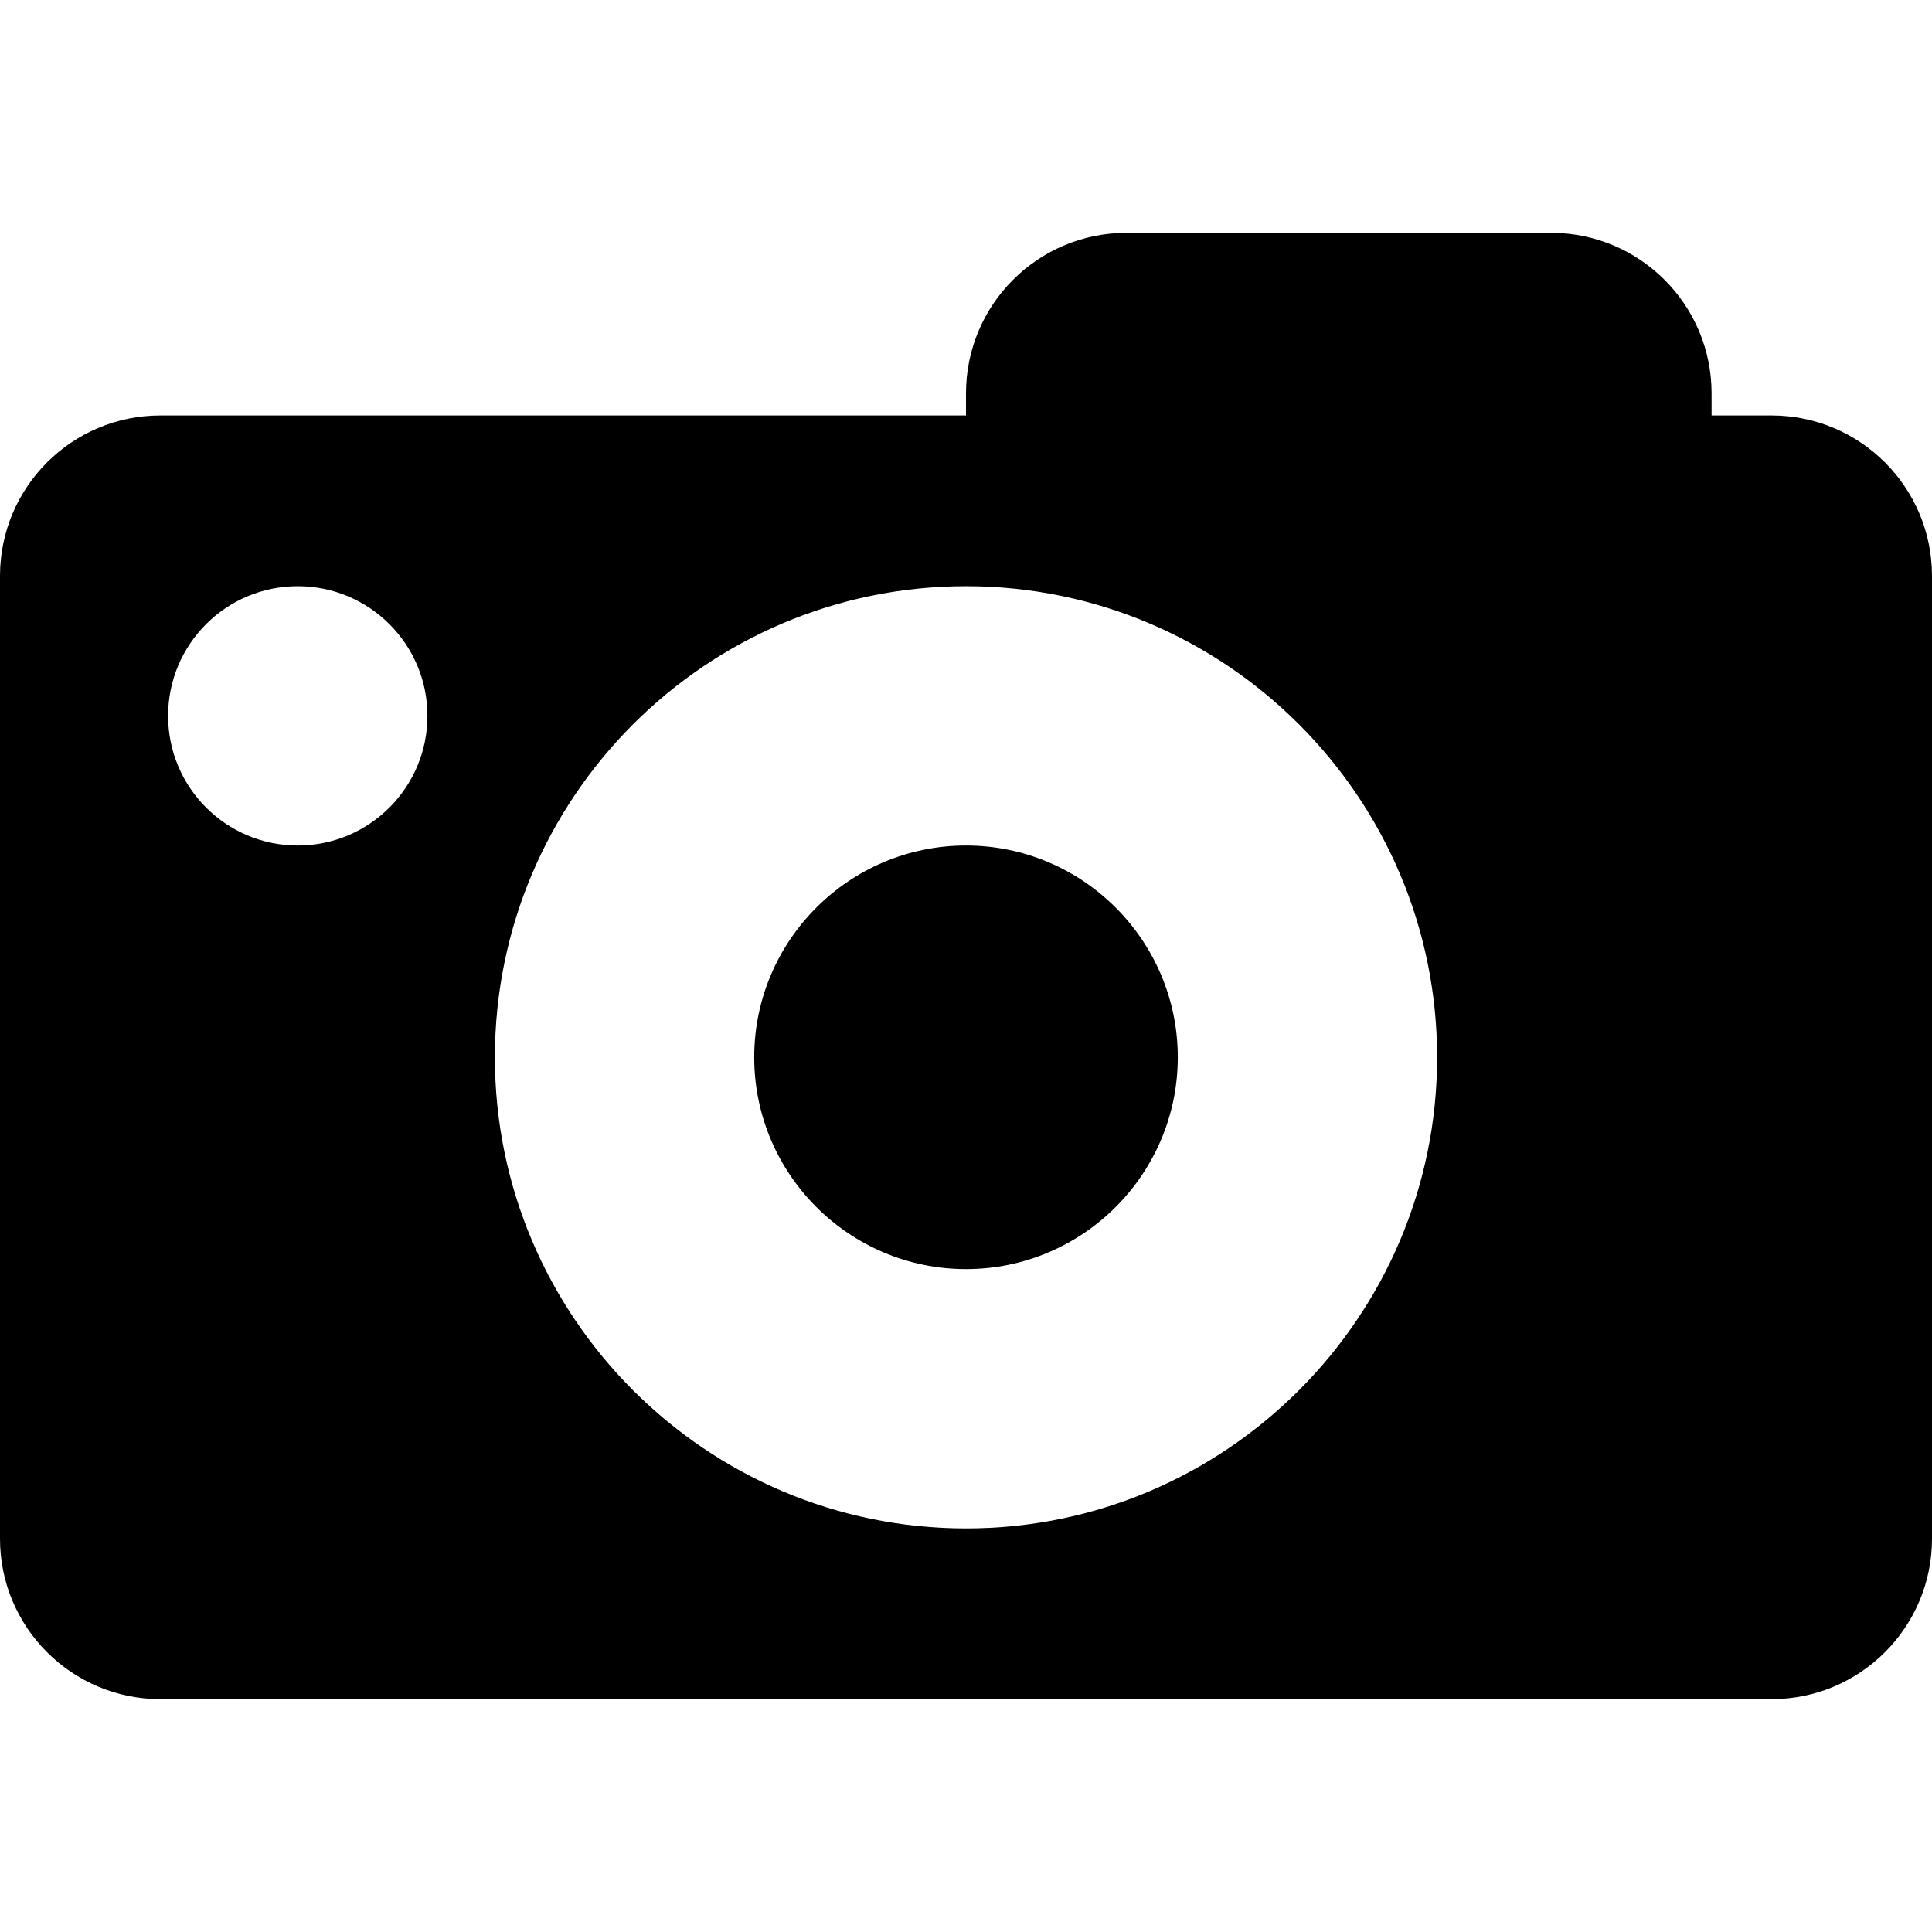
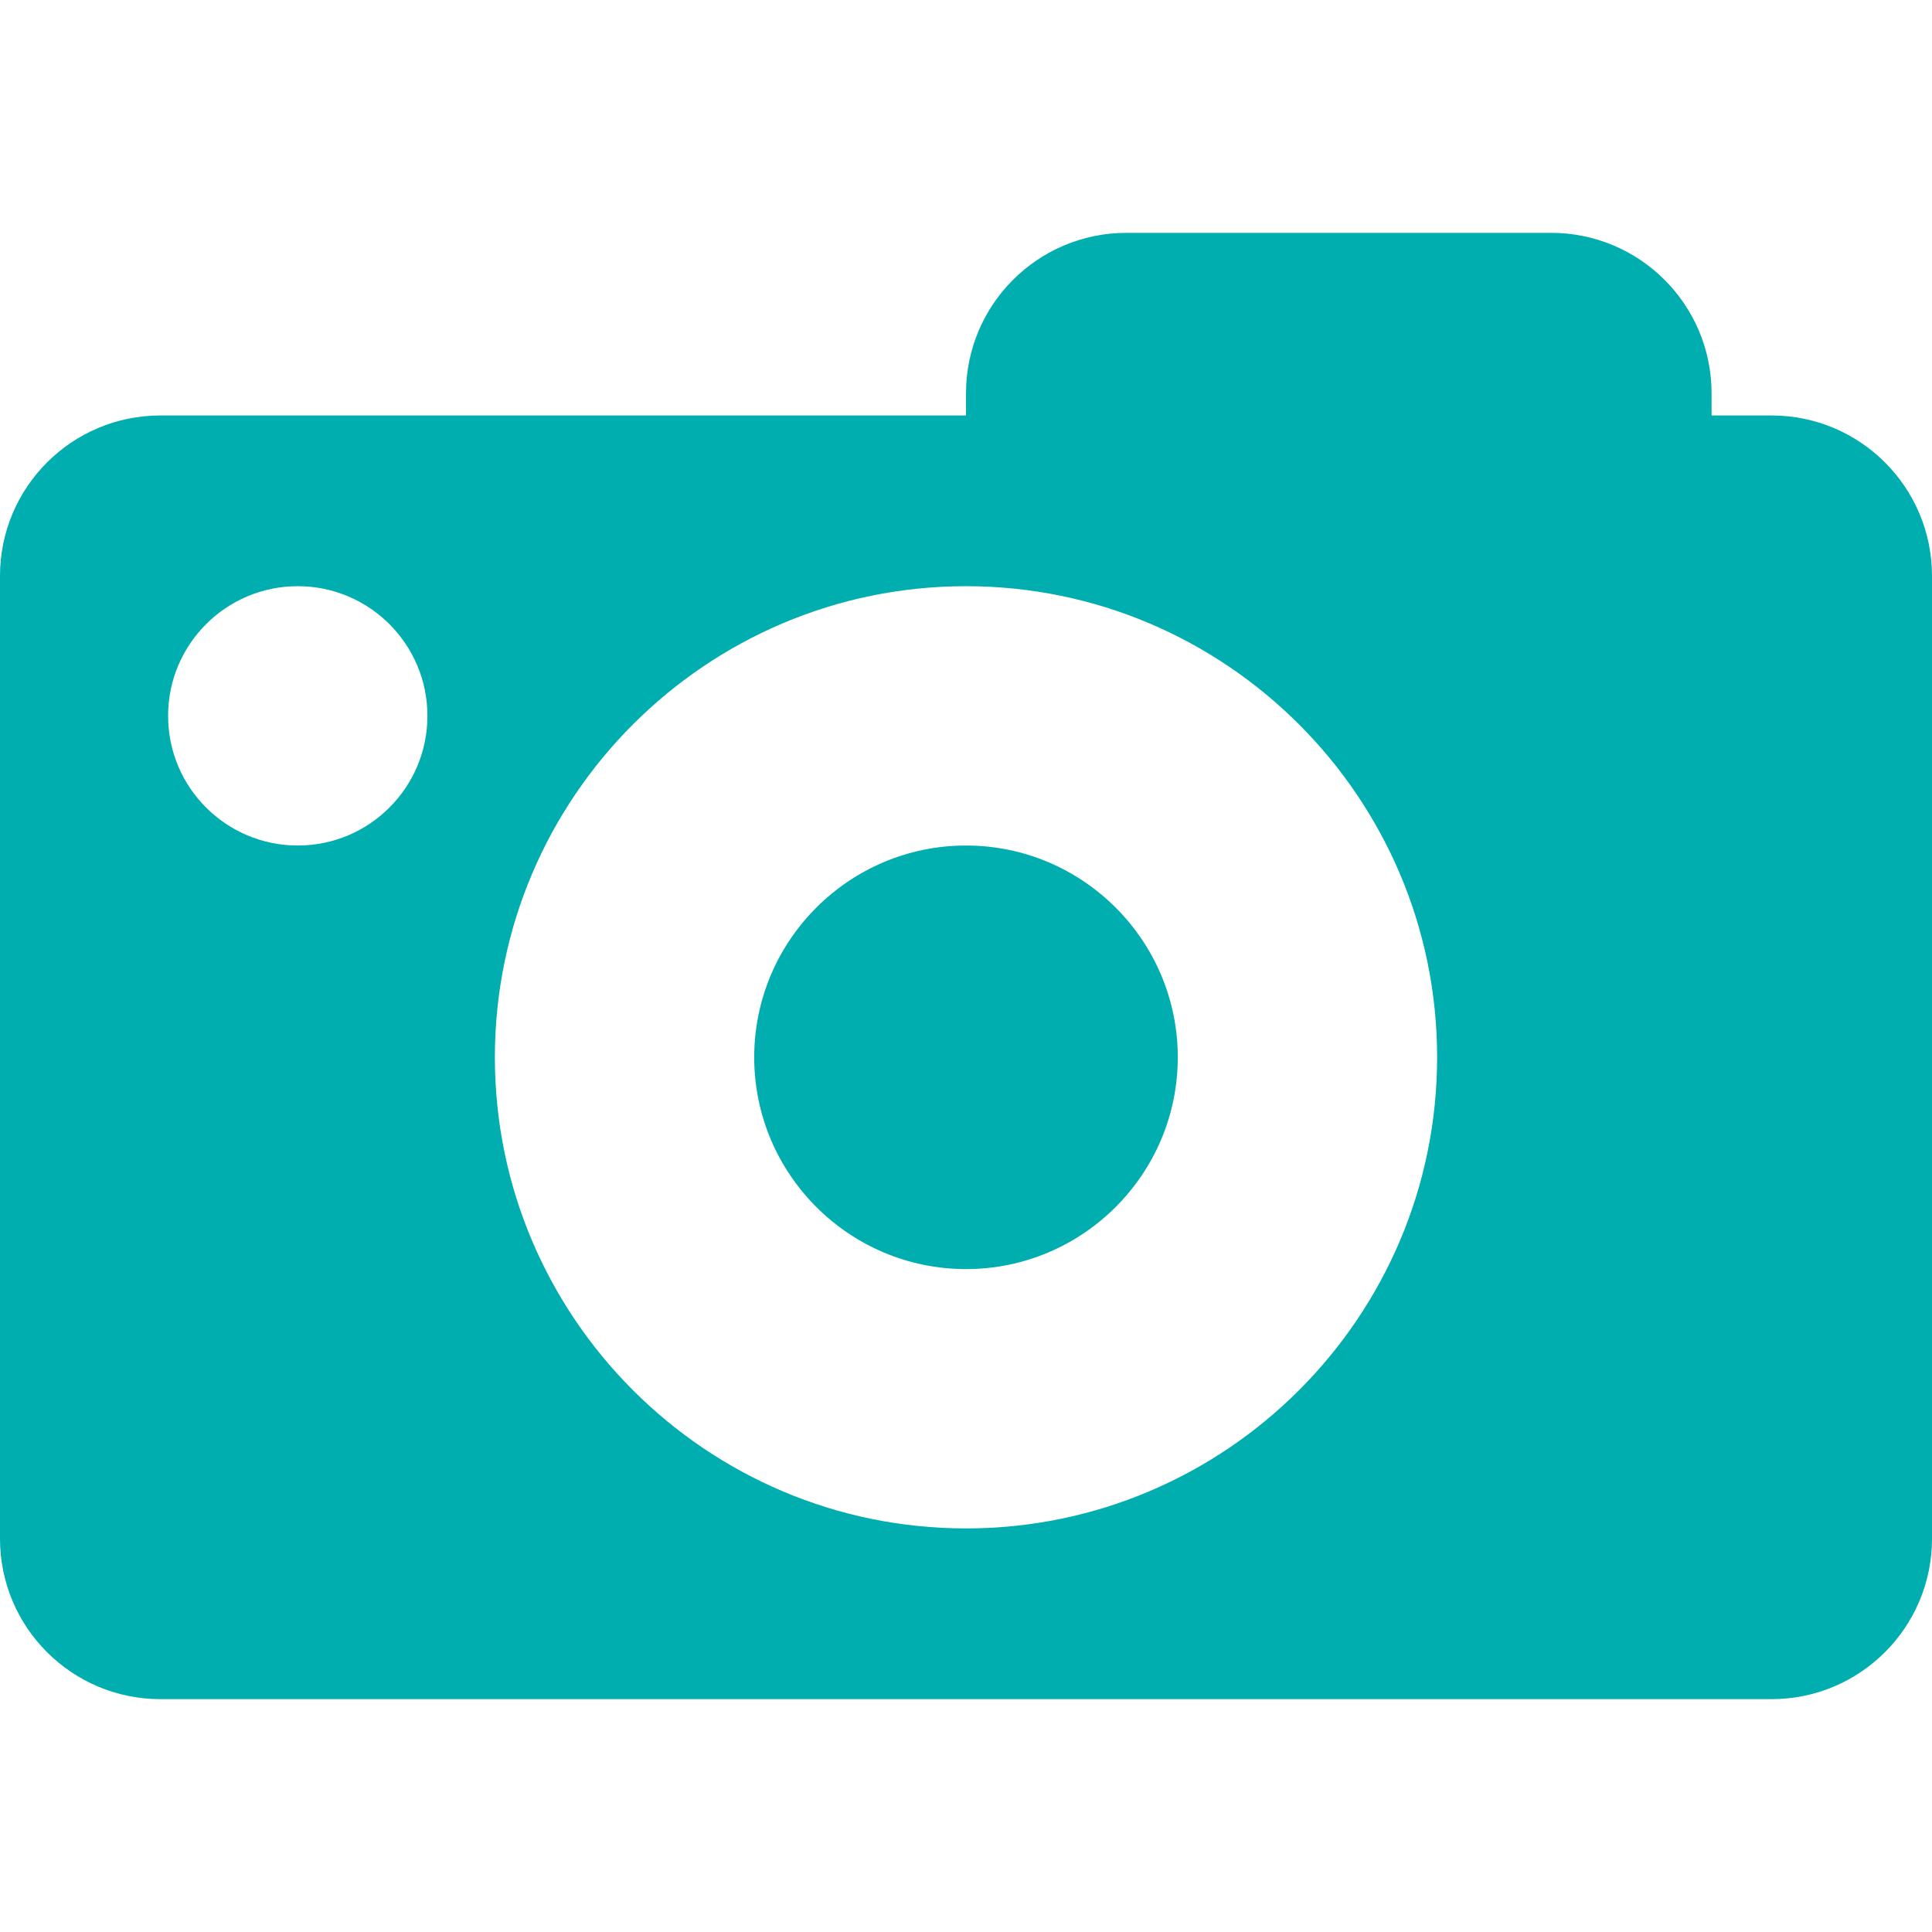
<svg xmlns="http://www.w3.org/2000/svg" version="1.1" id="Capa_1" x="0px" y="0px" viewBox="0 0 298 298" style="enable-background:new 0 0 298 298;" xml:space="preserve">
  <g>
-     <path d="M149,130.417c-18.013,0-32.667,14.654-32.667,32.666c0,18.013,14.654,32.667,32.667,32.667s32.667-14.654,32.667-32.667   C181.667,145.071,167.013,130.417,149,130.417z" />
-     <path d="M273.25,64.083H264v-3.417c0-13.669-11.081-24.75-24.75-24.75h-65.5c-13.669,0-24.75,11.081-24.75,24.75v3.417H24.75   C11.081,64.083,0,75.164,0,88.834v148.5c0,13.669,11.081,24.75,24.75,24.75h248.5c13.669,0,24.75-11.081,24.75-24.75v-148.5   C298,75.164,286.919,64.083,273.25,64.083z M45.928,130.417c-11.046,0-20-8.954-20-20c0-11.046,8.954-20,20-20s20,8.954,20,20   C65.928,121.462,56.974,130.417,45.928,130.417z M149,235.75c-40.068,0-72.667-32.599-72.667-72.667S108.932,90.417,149,90.417   s72.667,32.598,72.667,72.666S189.068,235.75,149,235.75z" />
+     <path d="M149,130.417c-18.013,0-32.667,14.654-32.667,32.666c0,18.013,14.654,32.667,32.667,32.667s32.667-14.654,32.667-32.667   C181.667,145.071,167.013,130.417,149,130.417z" fill="#00aeaf" />
+     <path d="M273.25,64.083H264v-3.417c0-13.669-11.081-24.75-24.75-24.75h-65.5c-13.669,0-24.75,11.081-24.75,24.75v3.417H24.75   C11.081,64.083,0,75.164,0,88.834v148.5c0,13.669,11.081,24.75,24.75,24.75h248.5c13.669,0,24.75-11.081,24.75-24.75v-148.5   C298,75.164,286.919,64.083,273.25,64.083z M45.928,130.417c-11.046,0-20-8.954-20-20c0-11.046,8.954-20,20-20s20,8.954,20,20   C65.928,121.462,56.974,130.417,45.928,130.417z M149,235.75c-40.068,0-72.667-32.599-72.667-72.667S108.932,90.417,149,90.417   s72.667,32.598,72.667,72.666S189.068,235.75,149,235.75z" fill="#00aeaf" />
  </g>
  <g>
</g>
  <g>
</g>
  <g>
</g>
  <g>
</g>
  <g>
</g>
  <g>
</g>
  <g>
</g>
  <g>
</g>
  <g>
</g>
  <g>
</g>
  <g>
</g>
  <g>
</g>
  <g>
</g>
  <g>
</g>
  <g>
</g>
</svg>
